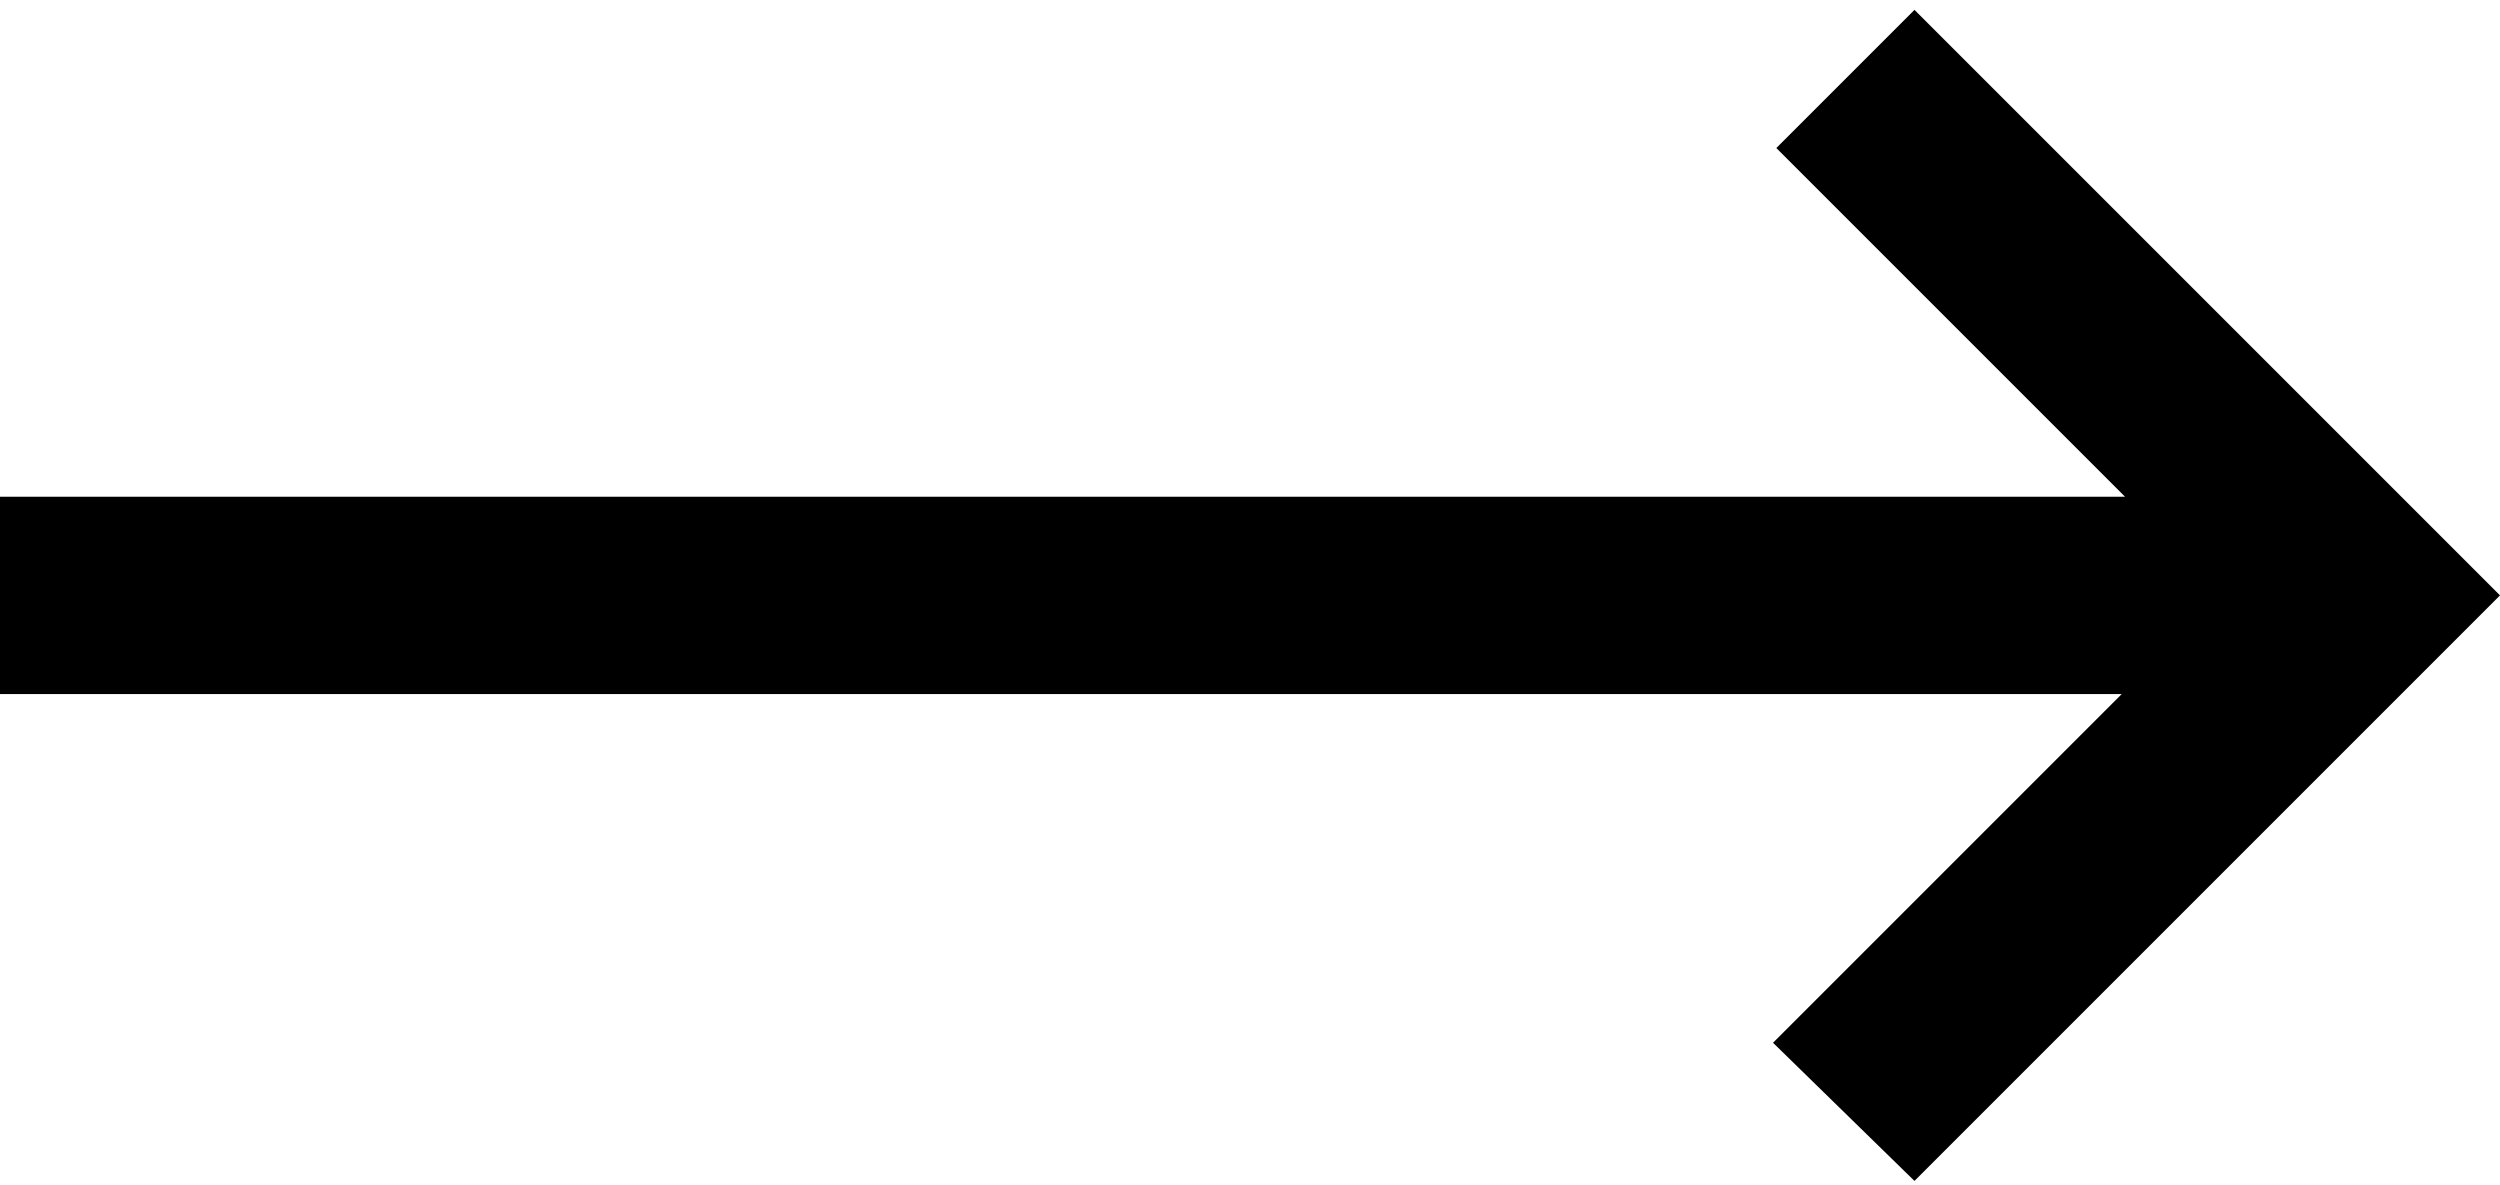
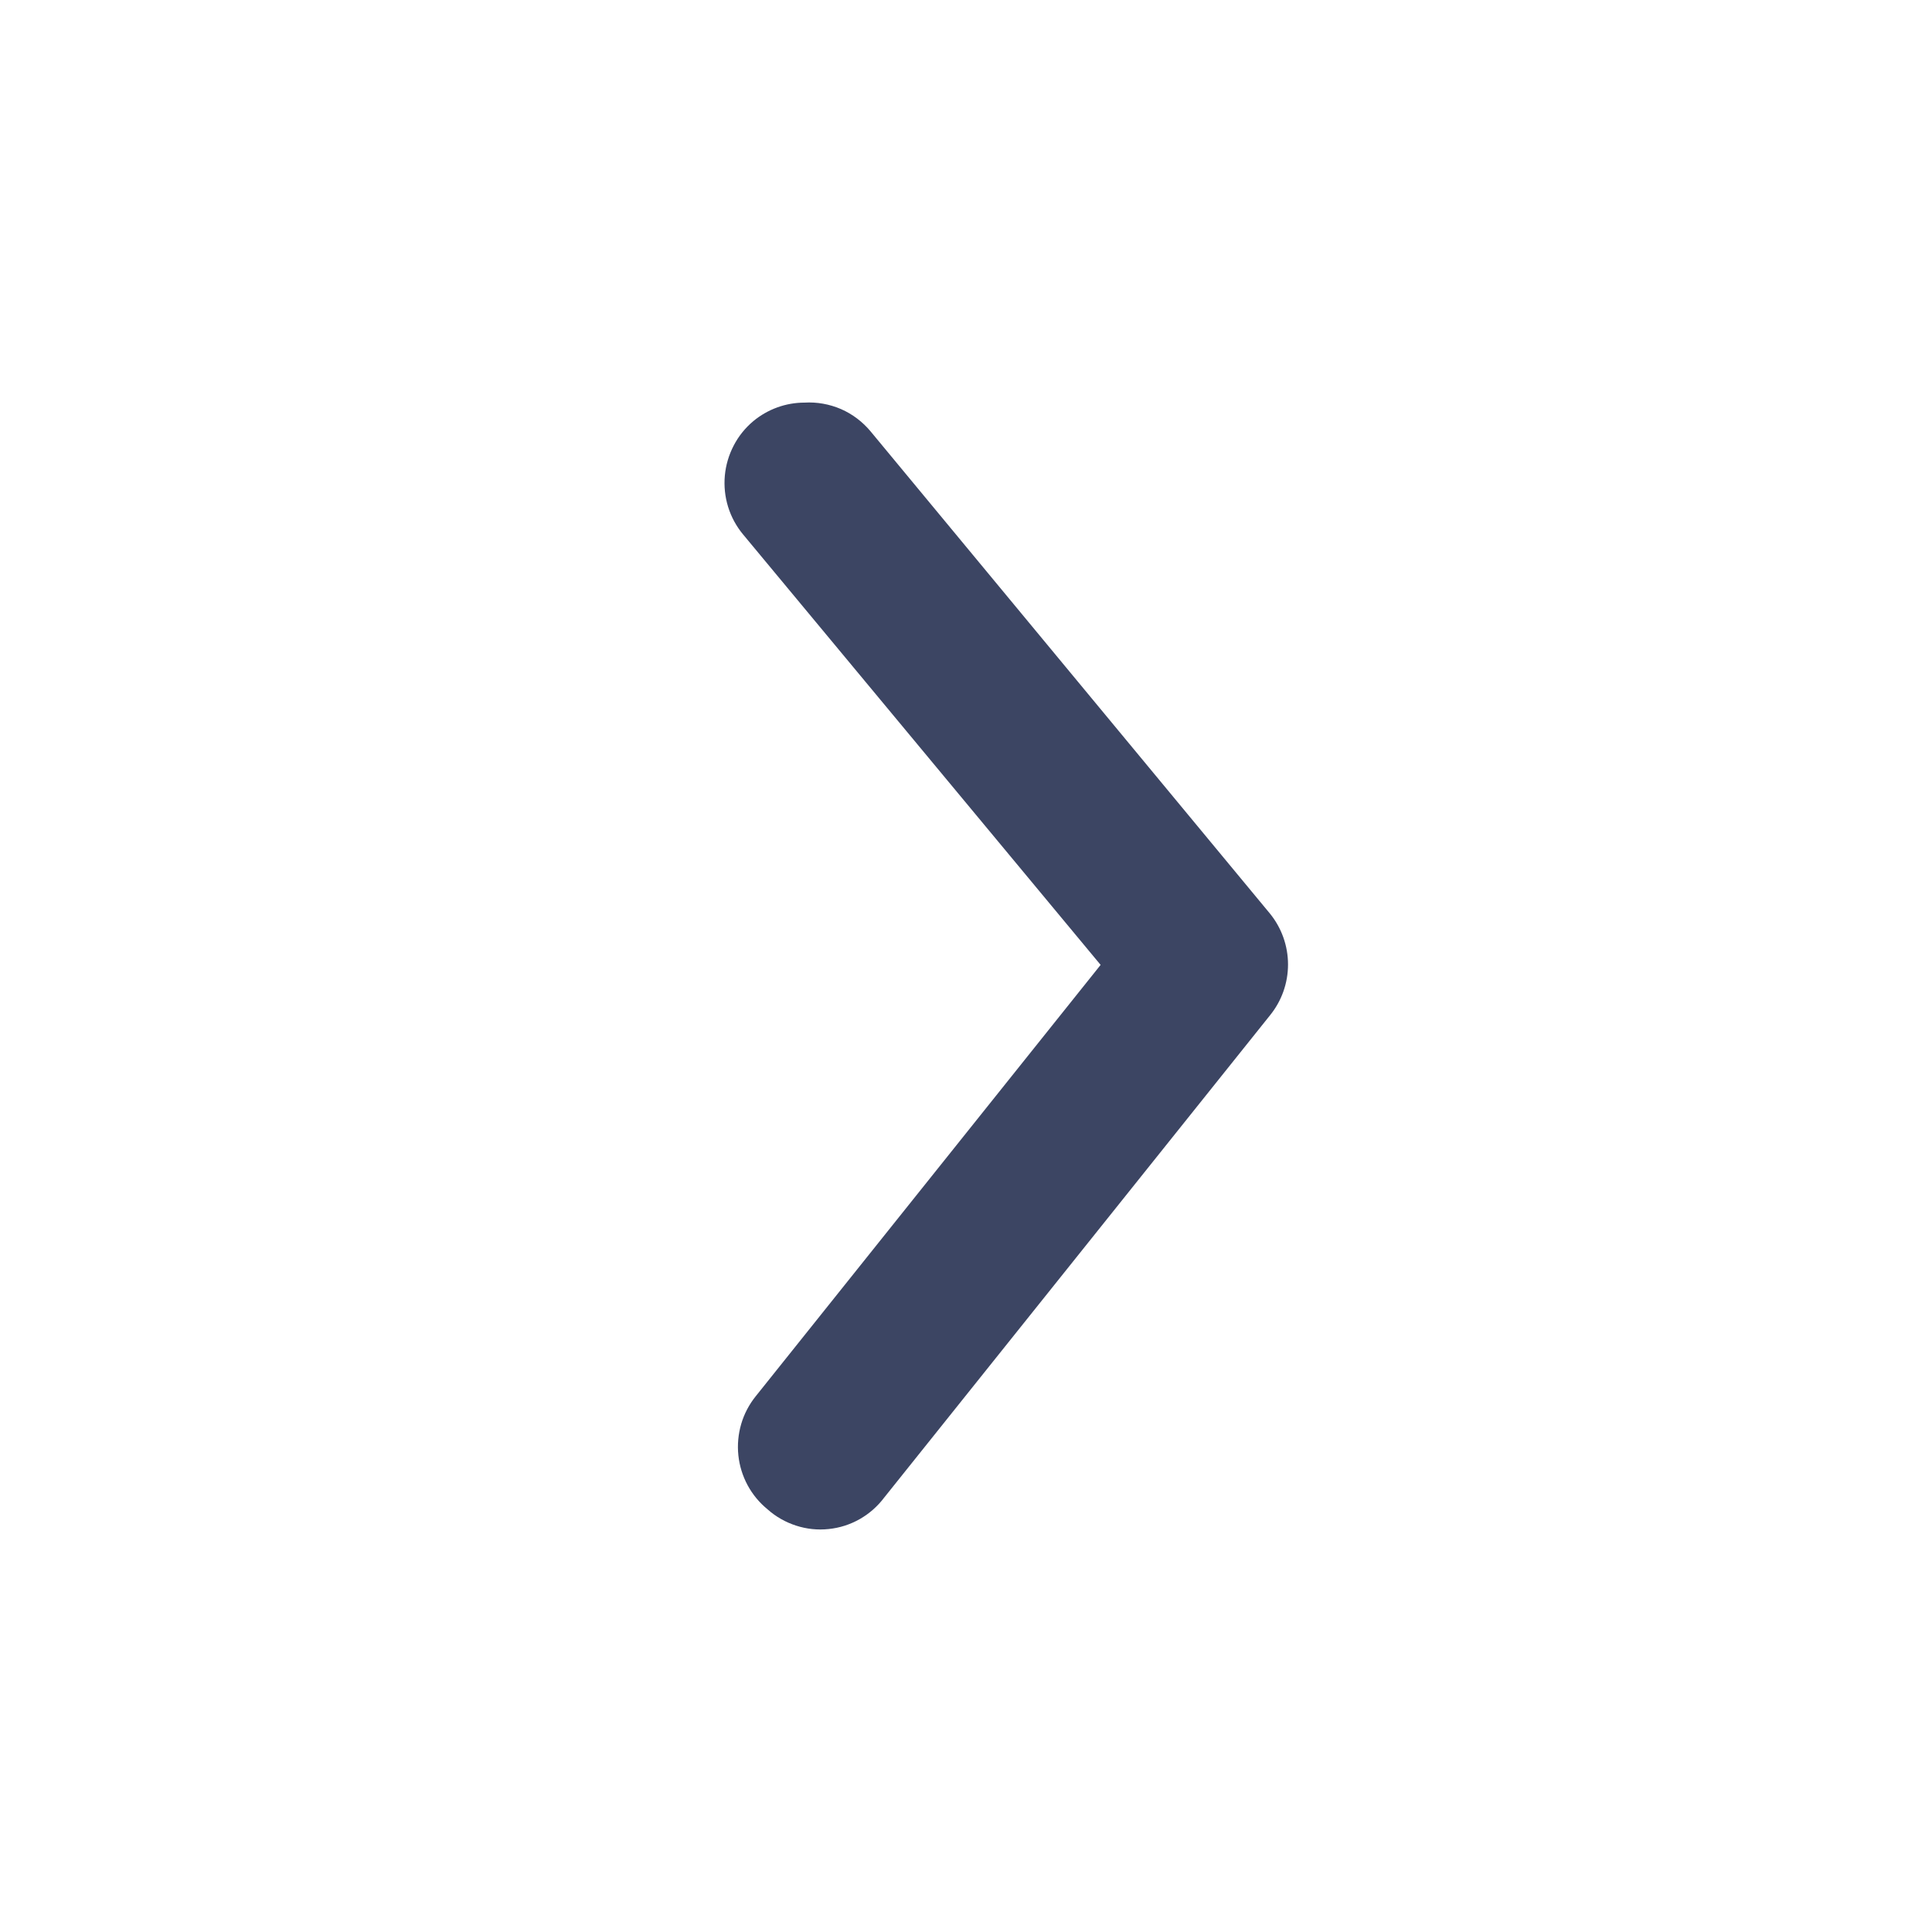
- <svg xmlns="http://www.w3.org/2000/svg" width="38" height="18" viewBox="0 0 38 18" fill="currentColor">
-   <path d="M29.1 17.95L26.95 15.85L32.25 10.55H0V7.55H32.3L27 2.25L29.1 0.15L38 9.05L29.1 17.95Z" />
+ <svg xmlns="http://www.w3.org/2000/svg" width="28" height="28" viewBox="0 0 28 28" fill="#3C4563">
+   <path d="M11.659 5.835C11.389 5.835 11.127 5.93 10.918 6.103C10.801 6.201 10.704 6.321 10.634 6.456C10.563 6.592 10.519 6.74 10.505 6.892C10.491 7.045 10.507 7.199 10.552 7.345C10.597 7.491 10.671 7.627 10.768 7.744L15.951 13.984L10.953 20.235C10.857 20.354 10.785 20.491 10.742 20.638C10.699 20.785 10.685 20.94 10.701 21.092C10.717 21.245 10.763 21.392 10.836 21.527C10.909 21.662 11.008 21.78 11.127 21.877C11.246 21.983 11.387 22.062 11.539 22.111C11.69 22.16 11.851 22.177 12.009 22.16C12.168 22.144 12.321 22.095 12.46 22.016C12.599 21.937 12.72 21.83 12.816 21.702L18.404 14.717C18.574 14.509 18.667 14.248 18.667 13.978C18.667 13.709 18.574 13.447 18.404 13.239L12.619 6.254C12.503 6.114 12.356 6.002 12.189 5.929C12.022 5.857 11.84 5.824 11.659 5.835Z" />
</svg>
